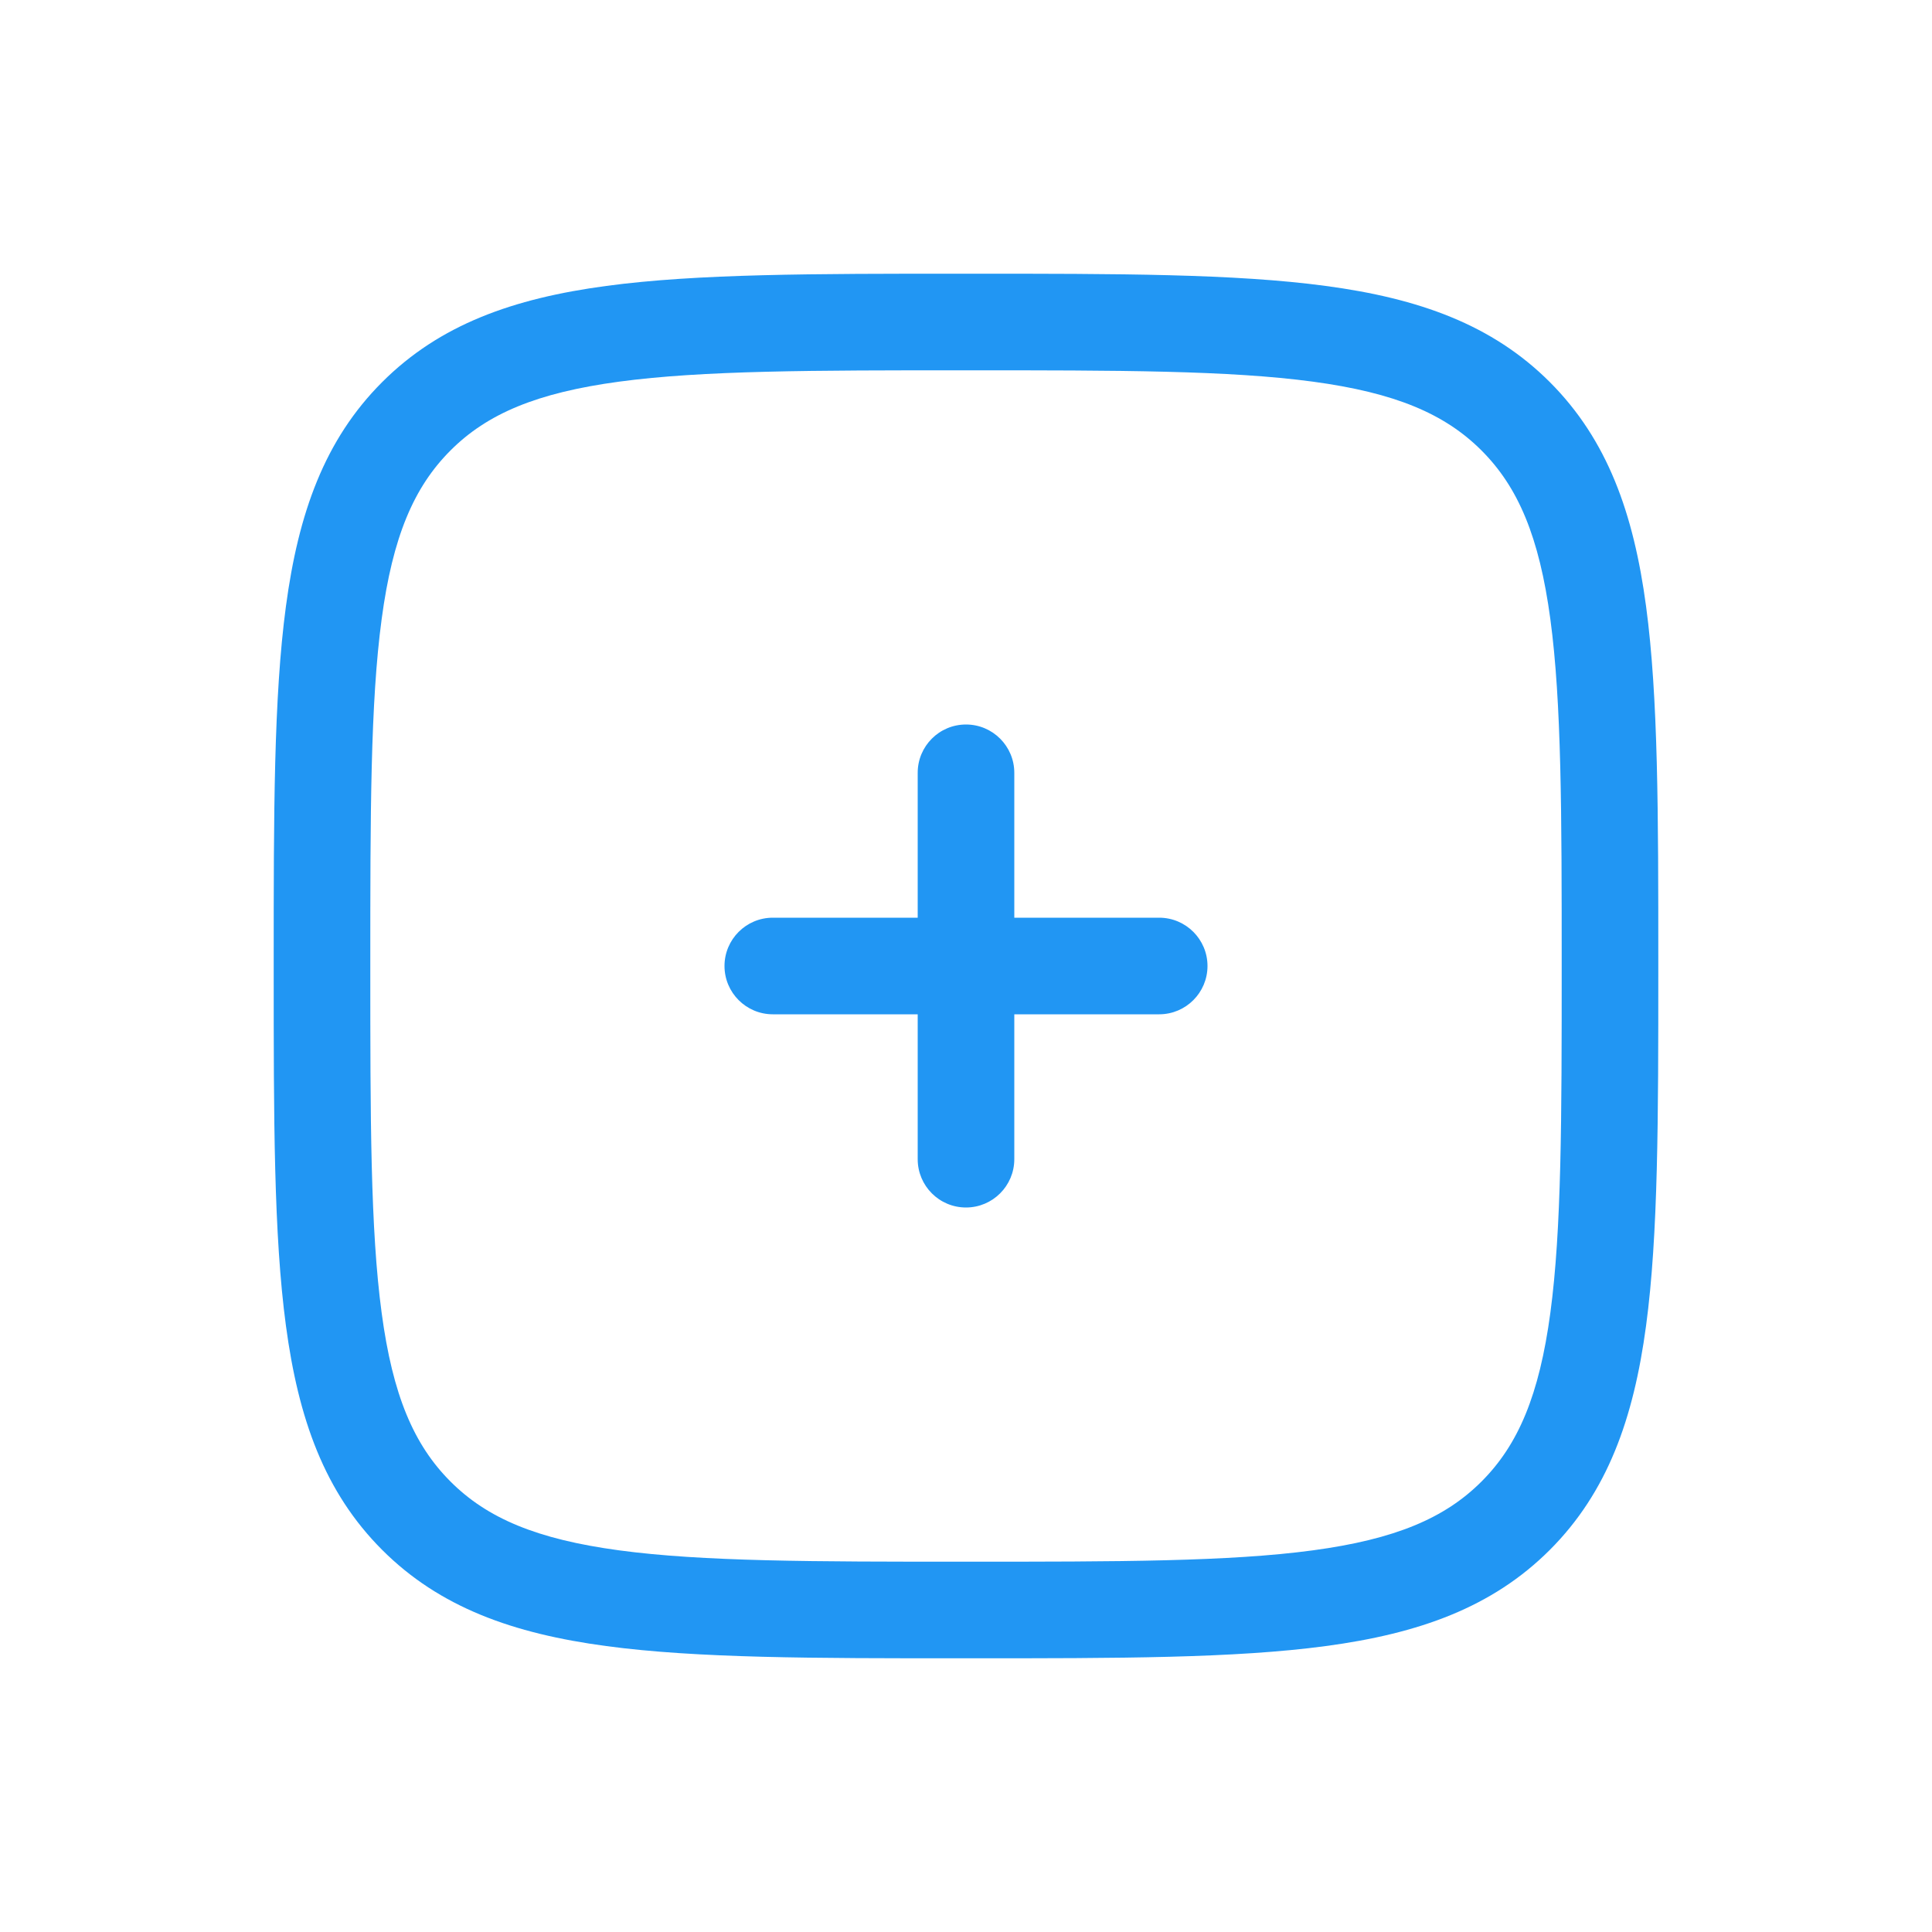
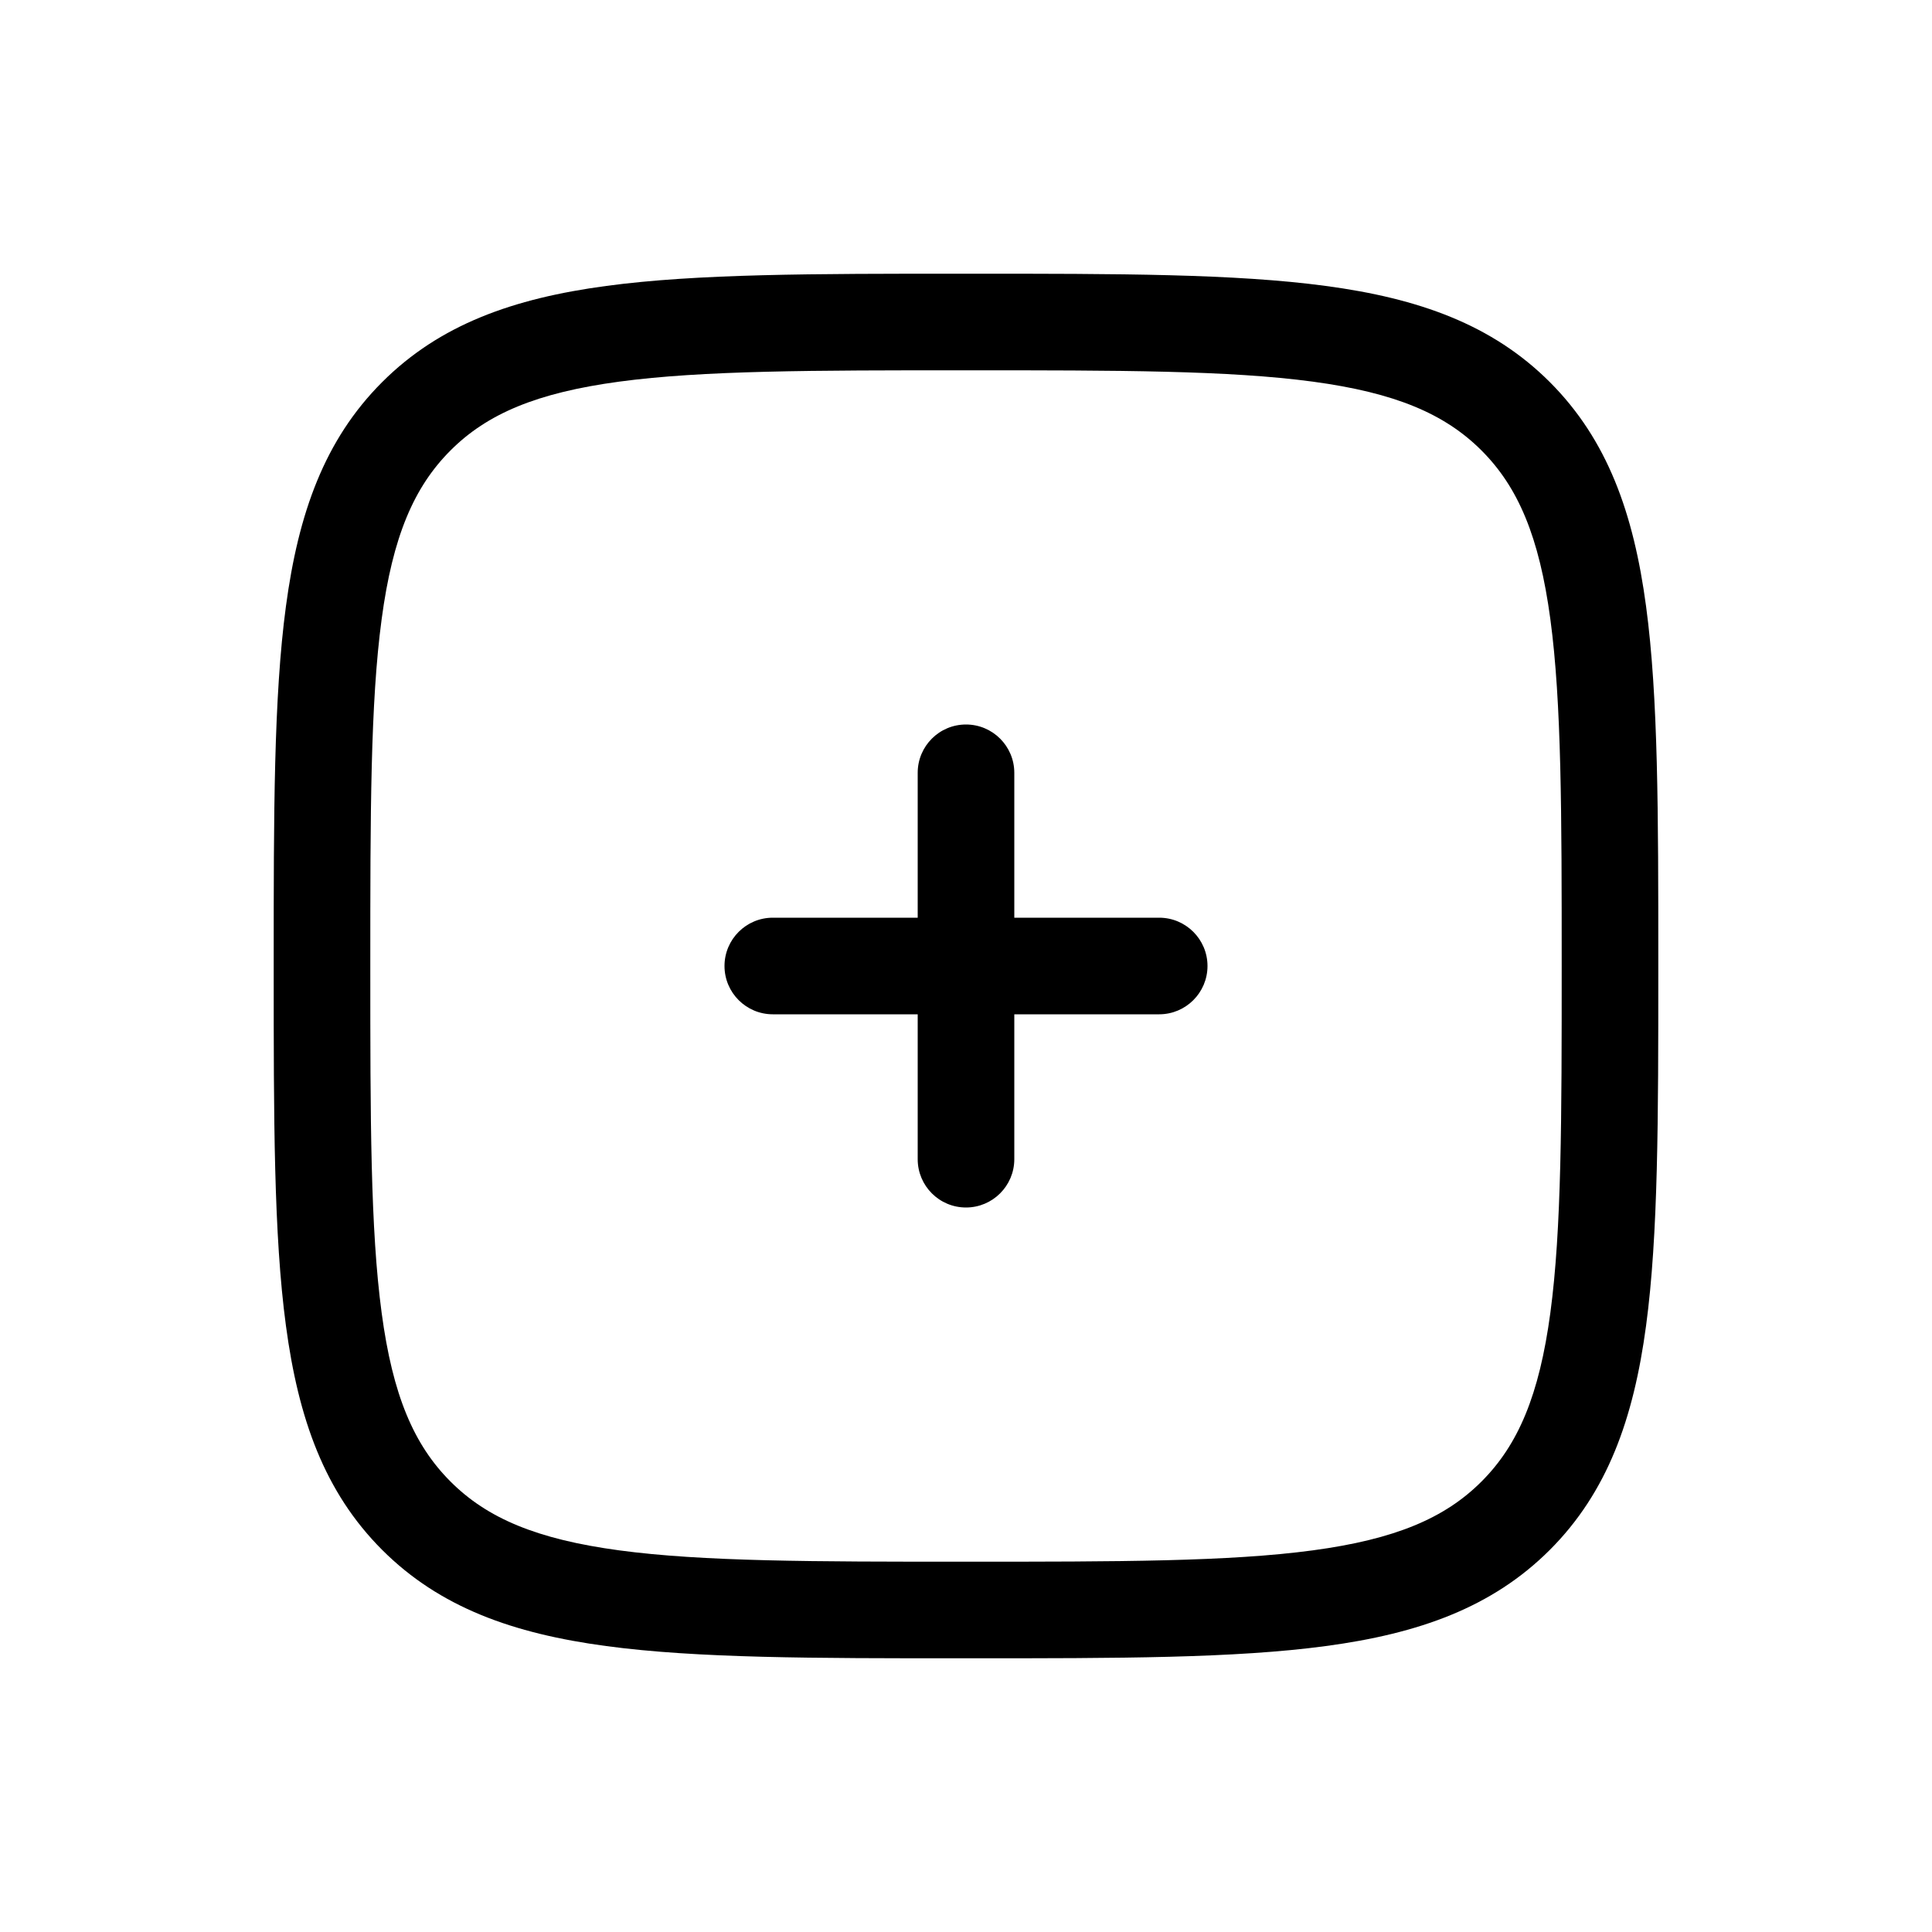
- <svg xmlns="http://www.w3.org/2000/svg" width="24" height="24" viewBox="0 0 24 24" fill="none">
-   <path d="M12.6 9.6C12.6 9.269 12.331 9 12 9C11.668 9 11.4 9.269 11.4 9.6L11.4 11.4H9.6C9.269 11.4 9 11.669 9 12C9 12.331 9.269 12.6 9.6 12.6H11.4V14.4C11.4 14.731 11.668 15 12 15C12.331 15 12.6 14.731 12.6 14.4V12.6H14.4C14.731 12.6 15 12.331 15 12C15 11.669 14.731 11.4 14.4 11.4H12.6V9.6Z" fill="#2196F3" />
-   <path fill-rule="evenodd" clip-rule="evenodd" d="M12.046 3.4H11.954C10.107 3.4 8.66 3.4 7.531 3.552C6.375 3.707 5.463 4.031 4.747 4.747C4.031 5.463 3.707 6.375 3.552 7.531C3.4 8.66 3.4 10.107 3.4 11.954V12.046C3.4 13.893 3.4 15.34 3.552 16.469C3.707 17.625 4.031 18.537 4.747 19.253C5.463 19.969 6.375 20.293 7.531 20.448C8.66 20.6 10.107 20.6 11.954 20.6H12.046C13.893 20.6 15.34 20.6 16.469 20.448C17.625 20.293 18.537 19.969 19.253 19.253C19.968 18.537 20.293 17.625 20.448 16.469C20.6 15.34 20.6 13.893 20.6 12.046V11.954C20.6 10.107 20.6 8.66 20.448 7.531C20.293 6.375 19.968 5.463 19.253 4.747C18.537 4.031 17.625 3.707 16.469 3.552C15.34 3.4 13.893 3.4 12.046 3.4ZM5.596 5.596C6.051 5.14 6.668 4.879 7.691 4.741C8.731 4.601 10.097 4.6 12 4.6C13.902 4.6 15.269 4.601 16.309 4.741C17.332 4.879 17.948 5.14 18.404 5.596C18.86 6.052 19.121 6.668 19.259 7.691C19.399 8.731 19.4 10.097 19.4 12C19.4 13.903 19.399 15.269 19.259 16.309C19.121 17.332 18.86 17.948 18.404 18.404C17.948 18.86 17.332 19.121 16.309 19.259C15.269 19.399 13.902 19.4 12 19.4C10.097 19.4 8.731 19.399 7.691 19.259C6.668 19.121 6.051 18.86 5.596 18.404C5.14 17.948 4.878 17.332 4.741 16.309C4.601 15.269 4.6 13.903 4.6 12C4.6 10.097 4.601 8.731 4.741 7.691C4.878 6.668 5.14 6.052 5.596 5.596Z" fill="#2196F3" />
+ <svg xmlns="http://www.w3.org/2000/svg" viewBox="0 0 24 24" fill="none">
+   <path d="M12.6 9.6C12.6 9.269 12.331 9 12 9C11.668 9 11.4 9.269 11.4 9.6L11.4 11.4H9.6C9.269 11.4 9 11.669 9 12C9 12.331 9.269 12.6 9.6 12.6H11.4V14.4C11.4 14.731 11.668 15 12 15C12.331 15 12.6 14.731 12.6 14.4V12.6H14.4C14.731 12.6 15 12.331 15 12C15 11.669 14.731 11.4 14.4 11.4H12.6V9.6Z" fill="currentColor" />
+   <path fill-rule="evenodd" clip-rule="evenodd" d="M12.046 3.4H11.954C10.107 3.4 8.66 3.4 7.531 3.552C6.375 3.707 5.463 4.031 4.747 4.747C4.031 5.463 3.707 6.375 3.552 7.531C3.4 8.66 3.4 10.107 3.4 11.954V12.046C3.4 13.893 3.4 15.34 3.552 16.469C3.707 17.625 4.031 18.537 4.747 19.253C5.463 19.969 6.375 20.293 7.531 20.448C8.66 20.6 10.107 20.6 11.954 20.6H12.046C13.893 20.6 15.34 20.6 16.469 20.448C17.625 20.293 18.537 19.969 19.253 19.253C19.968 18.537 20.293 17.625 20.448 16.469C20.6 15.34 20.6 13.893 20.6 12.046V11.954C20.6 10.107 20.6 8.66 20.448 7.531C20.293 6.375 19.968 5.463 19.253 4.747C18.537 4.031 17.625 3.707 16.469 3.552C15.34 3.4 13.893 3.4 12.046 3.4ZM5.596 5.596C6.051 5.14 6.668 4.879 7.691 4.741C8.731 4.601 10.097 4.6 12 4.6C13.902 4.6 15.269 4.601 16.309 4.741C17.332 4.879 17.948 5.14 18.404 5.596C18.86 6.052 19.121 6.668 19.259 7.691C19.399 8.731 19.4 10.097 19.4 12C19.4 13.903 19.399 15.269 19.259 16.309C19.121 17.332 18.86 17.948 18.404 18.404C17.948 18.86 17.332 19.121 16.309 19.259C15.269 19.399 13.902 19.4 12 19.4C10.097 19.4 8.731 19.399 7.691 19.259C6.668 19.121 6.051 18.86 5.596 18.404C5.14 17.948 4.878 17.332 4.741 16.309C4.601 15.269 4.6 13.903 4.6 12C4.6 10.097 4.601 8.731 4.741 7.691C4.878 6.668 5.14 6.052 5.596 5.596Z" fill="currentColor" />
</svg>
